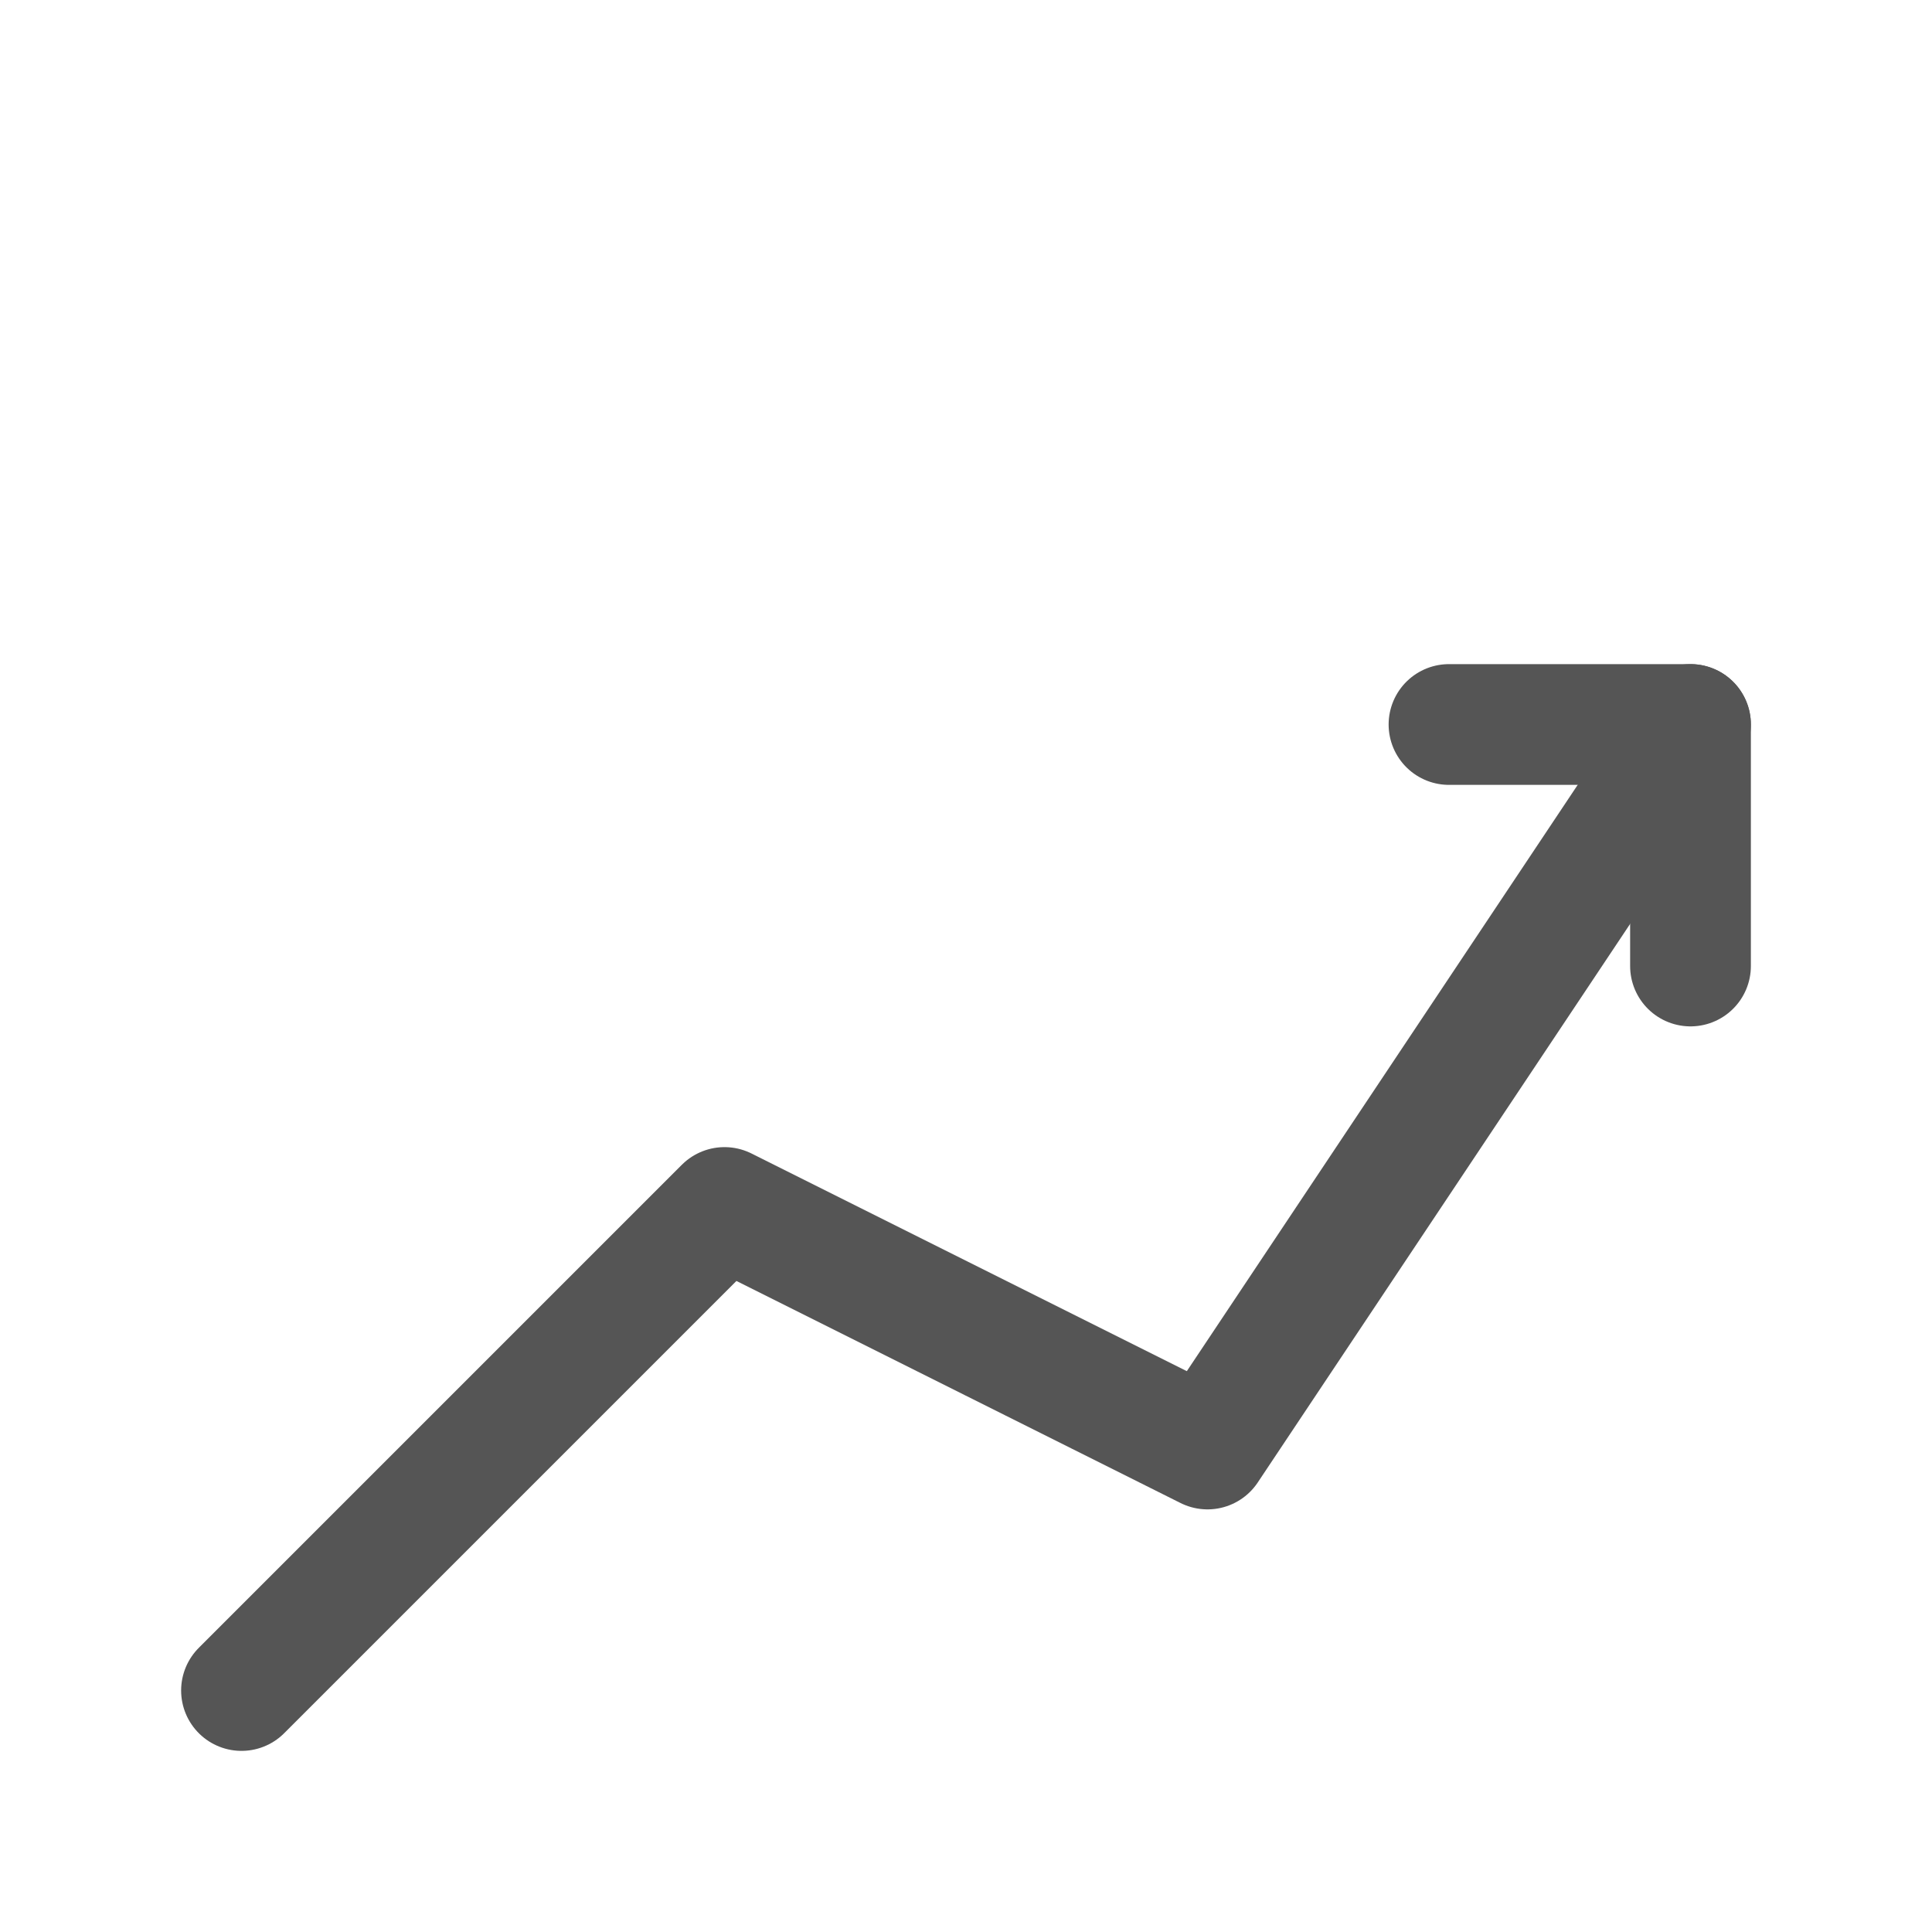
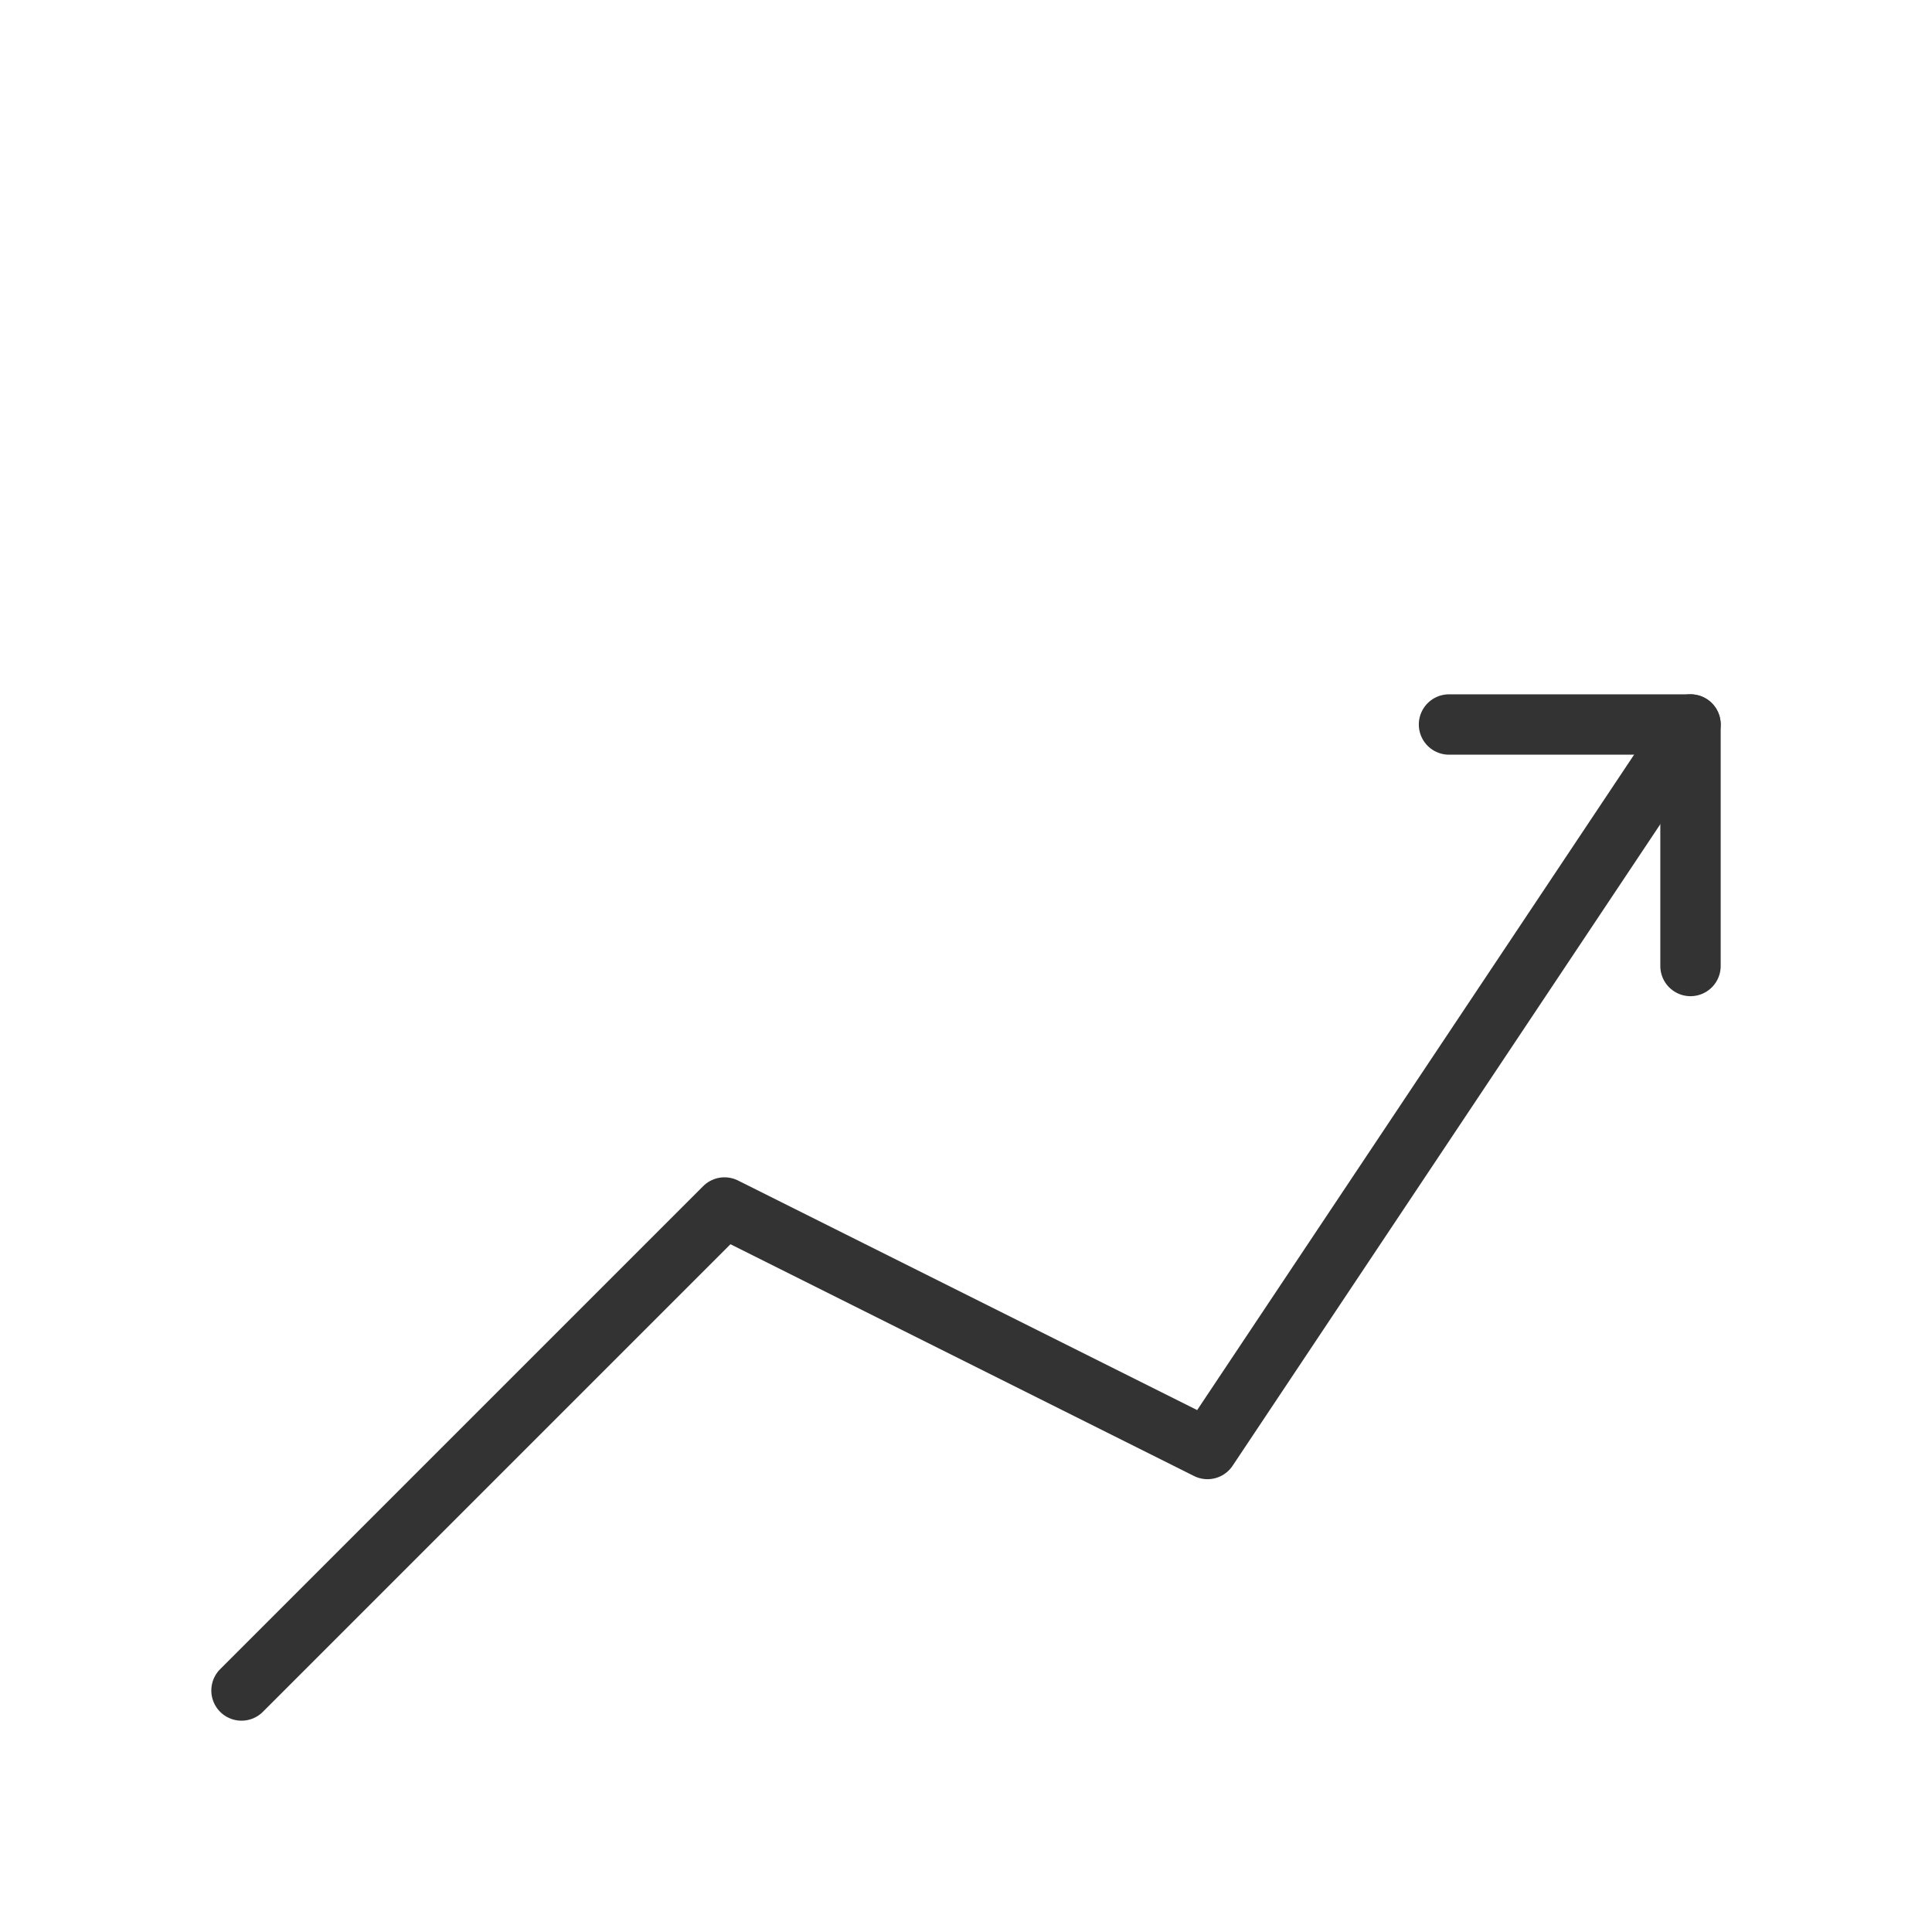
<svg xmlns="http://www.w3.org/2000/svg" viewBox="0 0 64 64">
-   <path d="M8 56 L24 40 L40 48 L56 24" fill="none" stroke="#555" stroke-width="4" stroke-linecap="round" stroke-linejoin="round" />
-   <polyline points="48,24 56,24 56,32" fill="none" stroke="#555" stroke-width="4" stroke-linecap="round" stroke-linejoin="round" />
+   <path d="M8 56 L24 40 L40 48 L56 24" fill="none" stroke="#333" stroke-width="2" stroke-linecap="round" stroke-linejoin="round" />
+   <polyline points="48,24 56,24 56,32" fill="none" stroke="#333" stroke-width="2" stroke-linecap="round" stroke-linejoin="round" />
</svg>
